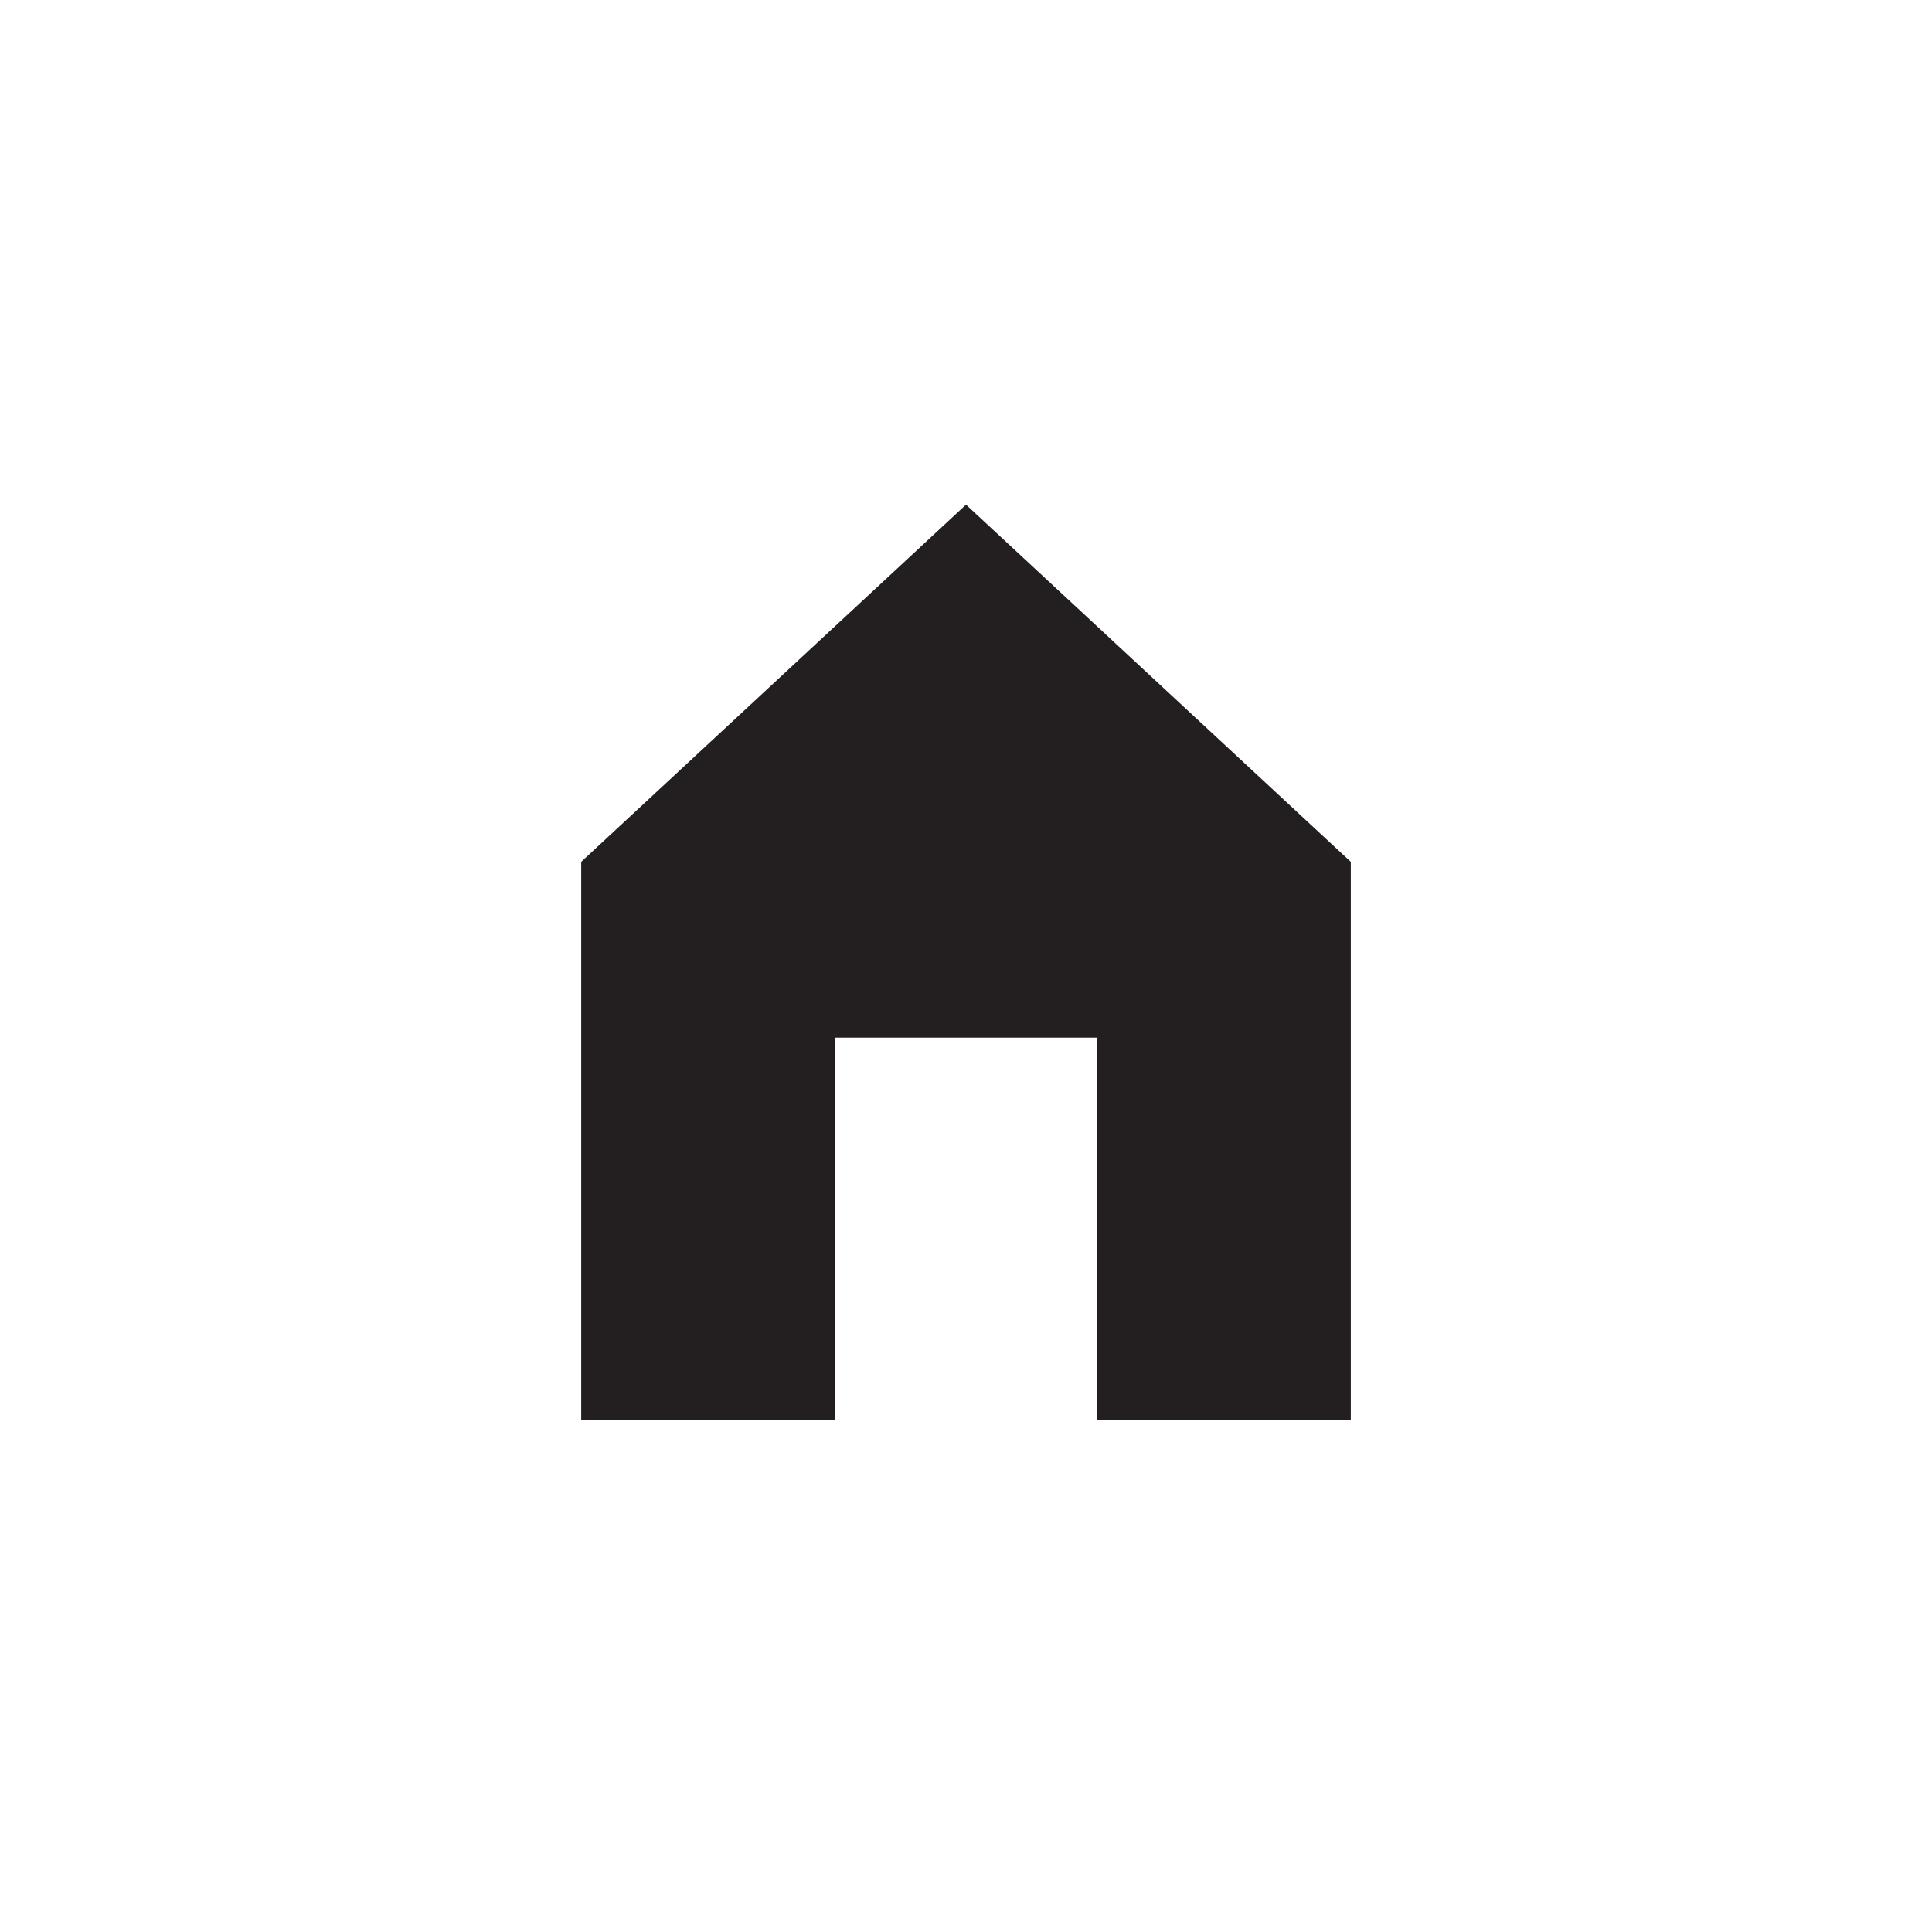
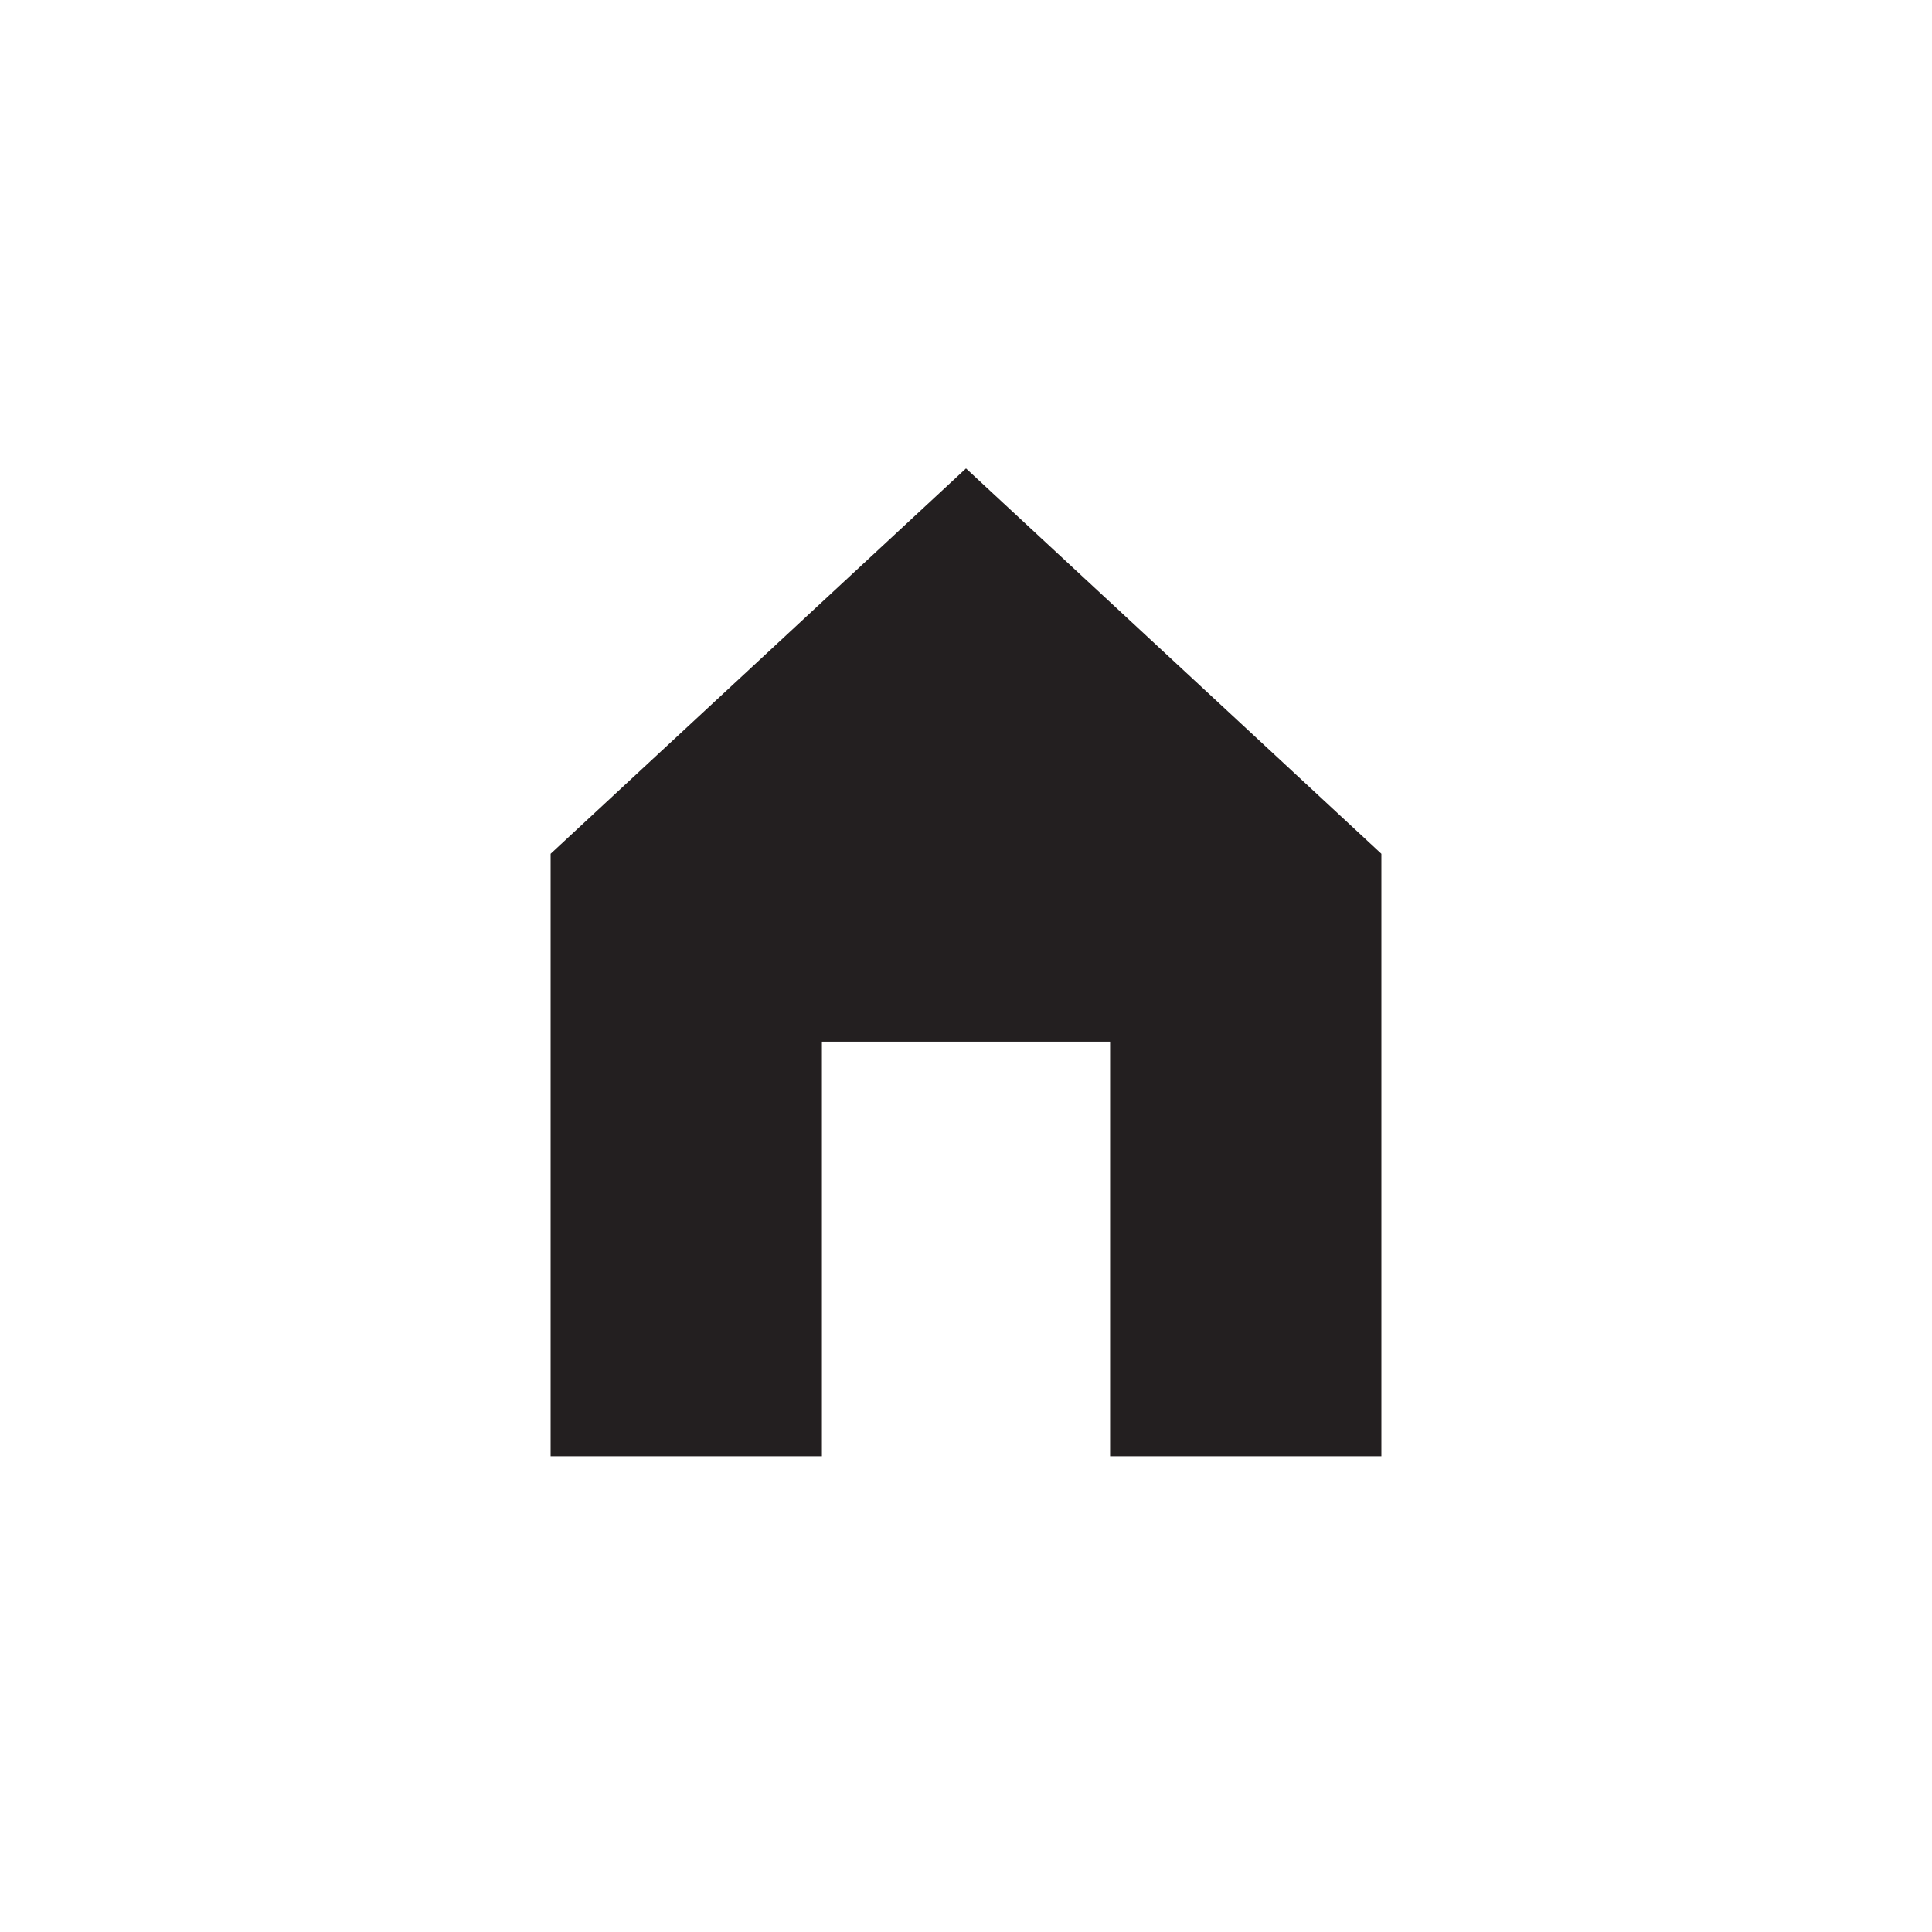
<svg xmlns="http://www.w3.org/2000/svg" id="Layer_1" data-name="Layer 1" viewBox="0 0 48 48">
  <defs>
    <style>
      .cls-1 {
        fill: #231f20;
        stroke: #231f20;
        stroke-miterlimit: 10;
      }
    </style>
  </defs>
-   <polygon class="cls-1" points="24 13.22 14.94 21.63 14.94 34.78 20.24 34.78 20.24 25.28 27.76 25.28 27.76 34.78 33.06 34.78 33.06 21.63 24 13.22" />
+   <polygon class="cls-1" points="24 12.32 14.18 21.43 14.18 35.68 19.92 35.68 19.92 25.38 28.08 25.38 28.08 35.68 33.82 35.68 33.82 21.43 24 12.32" />
</svg>
